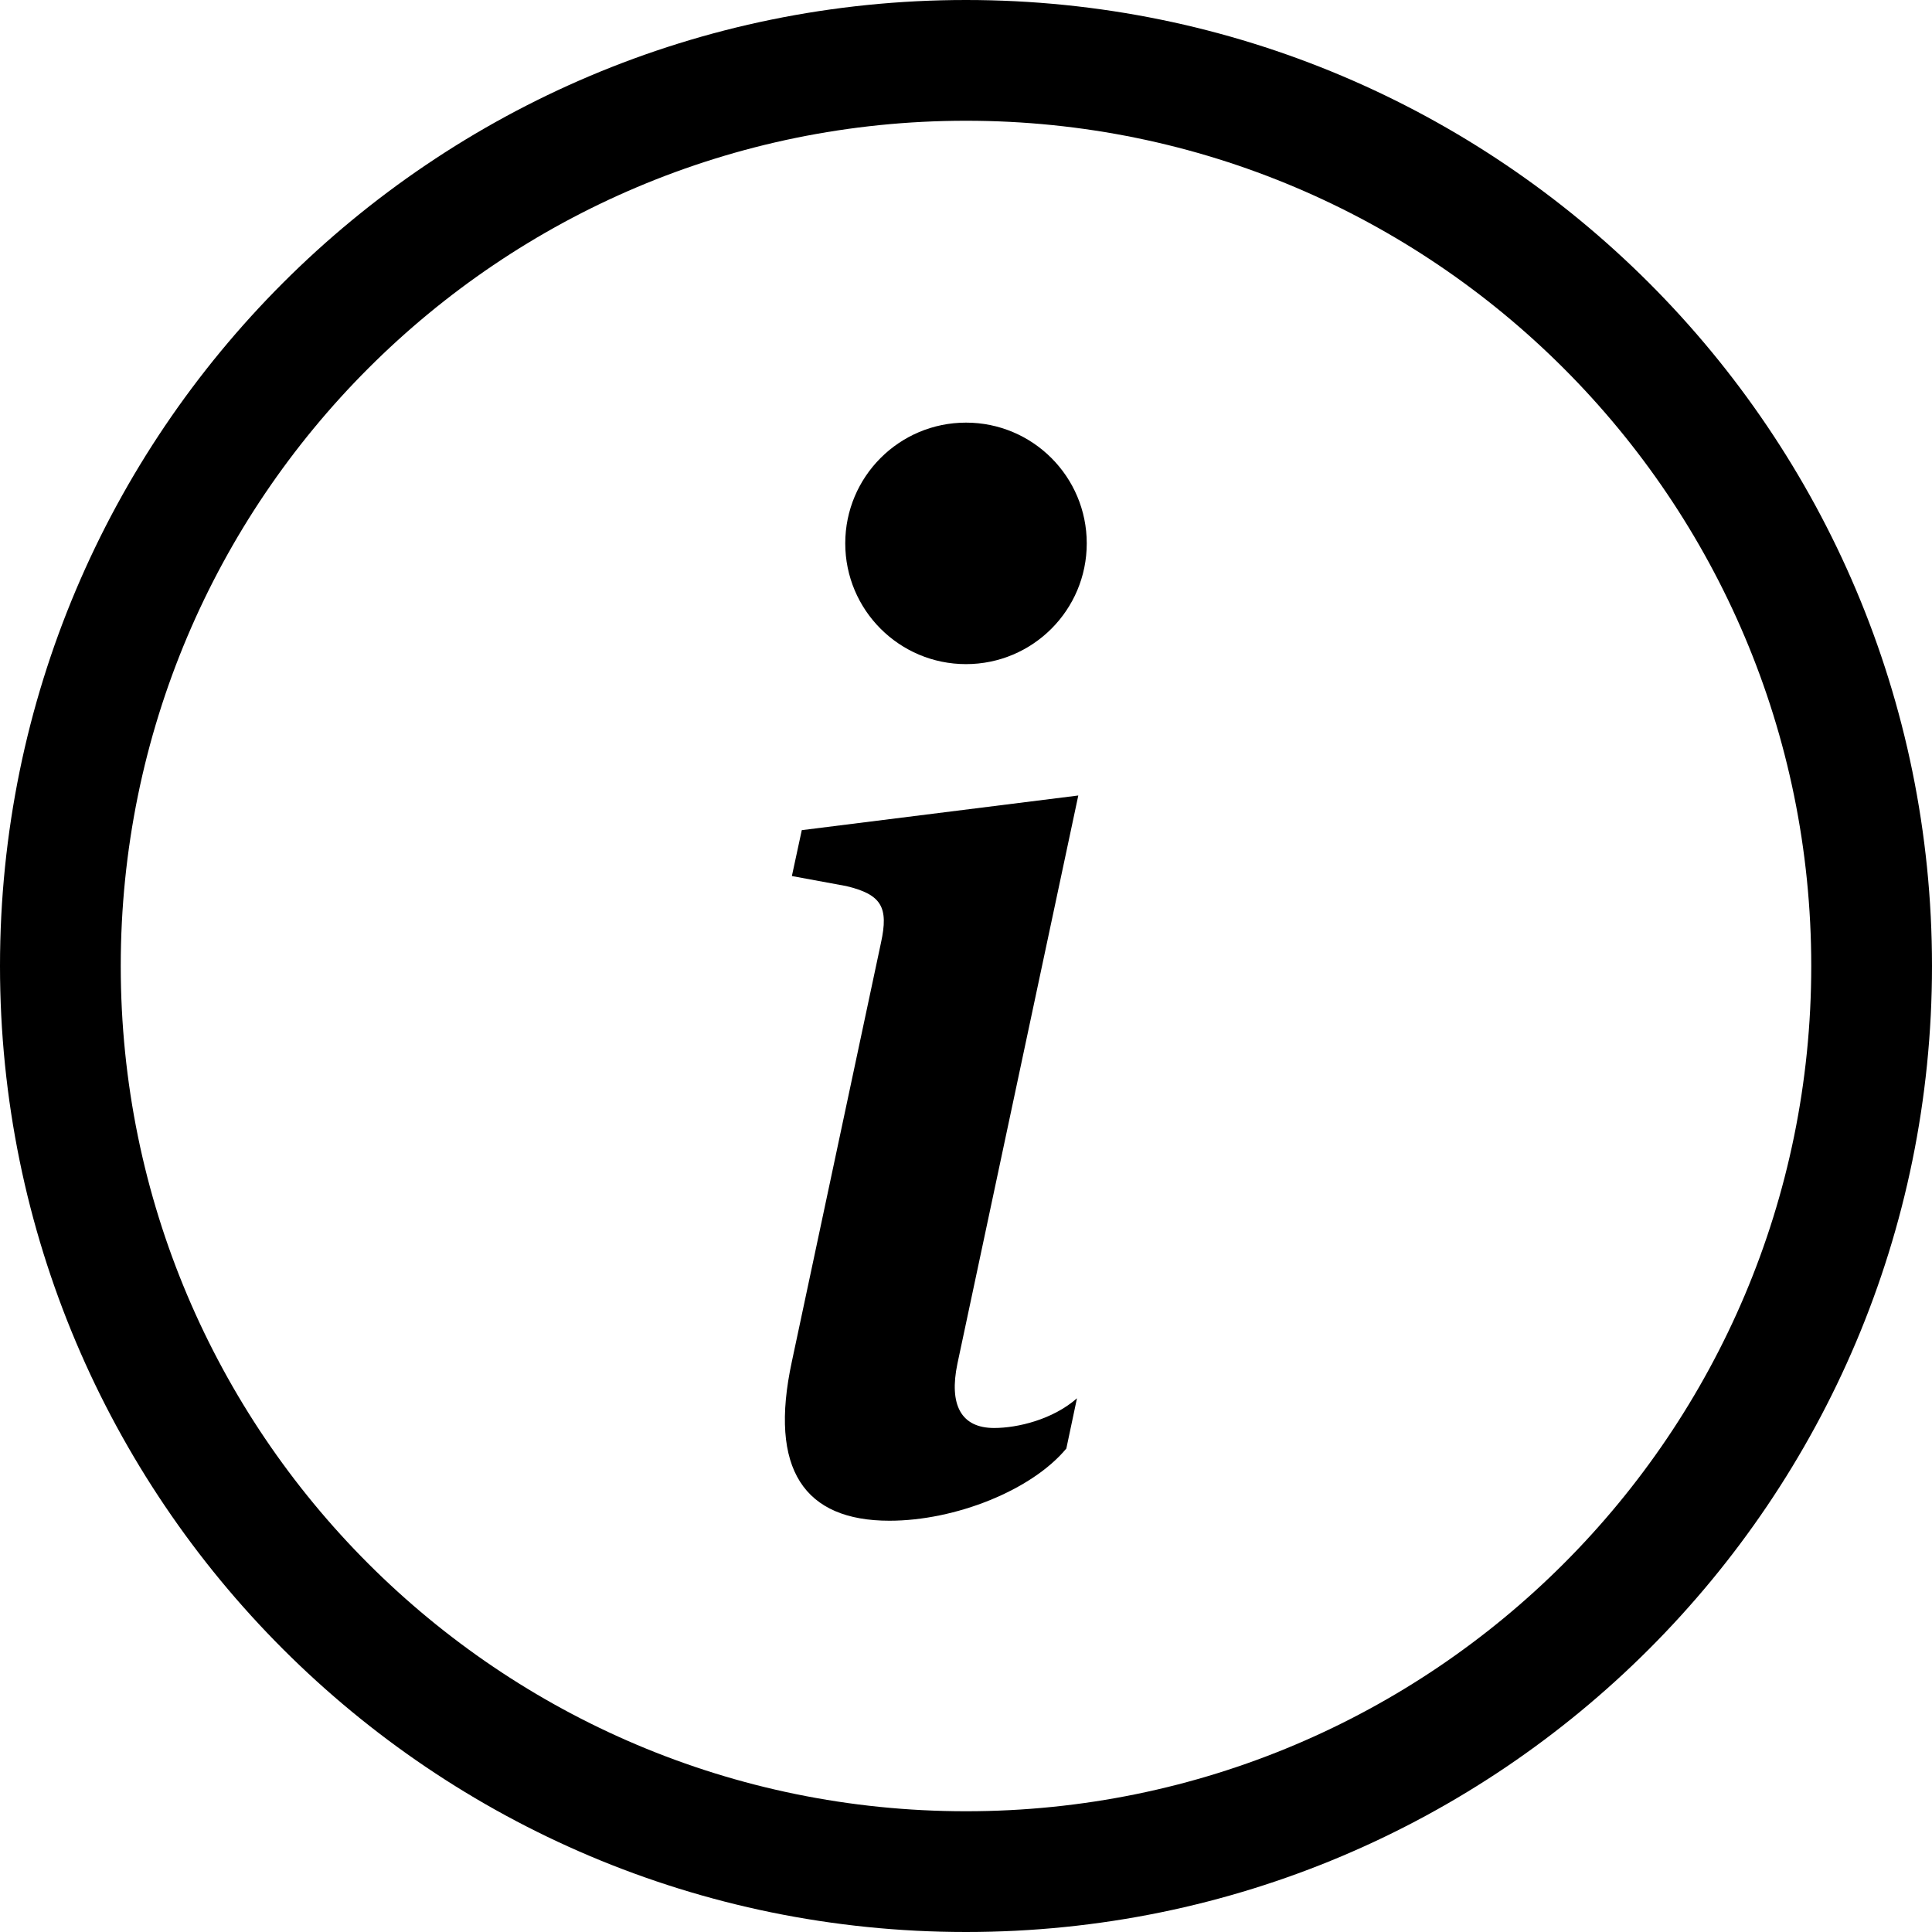
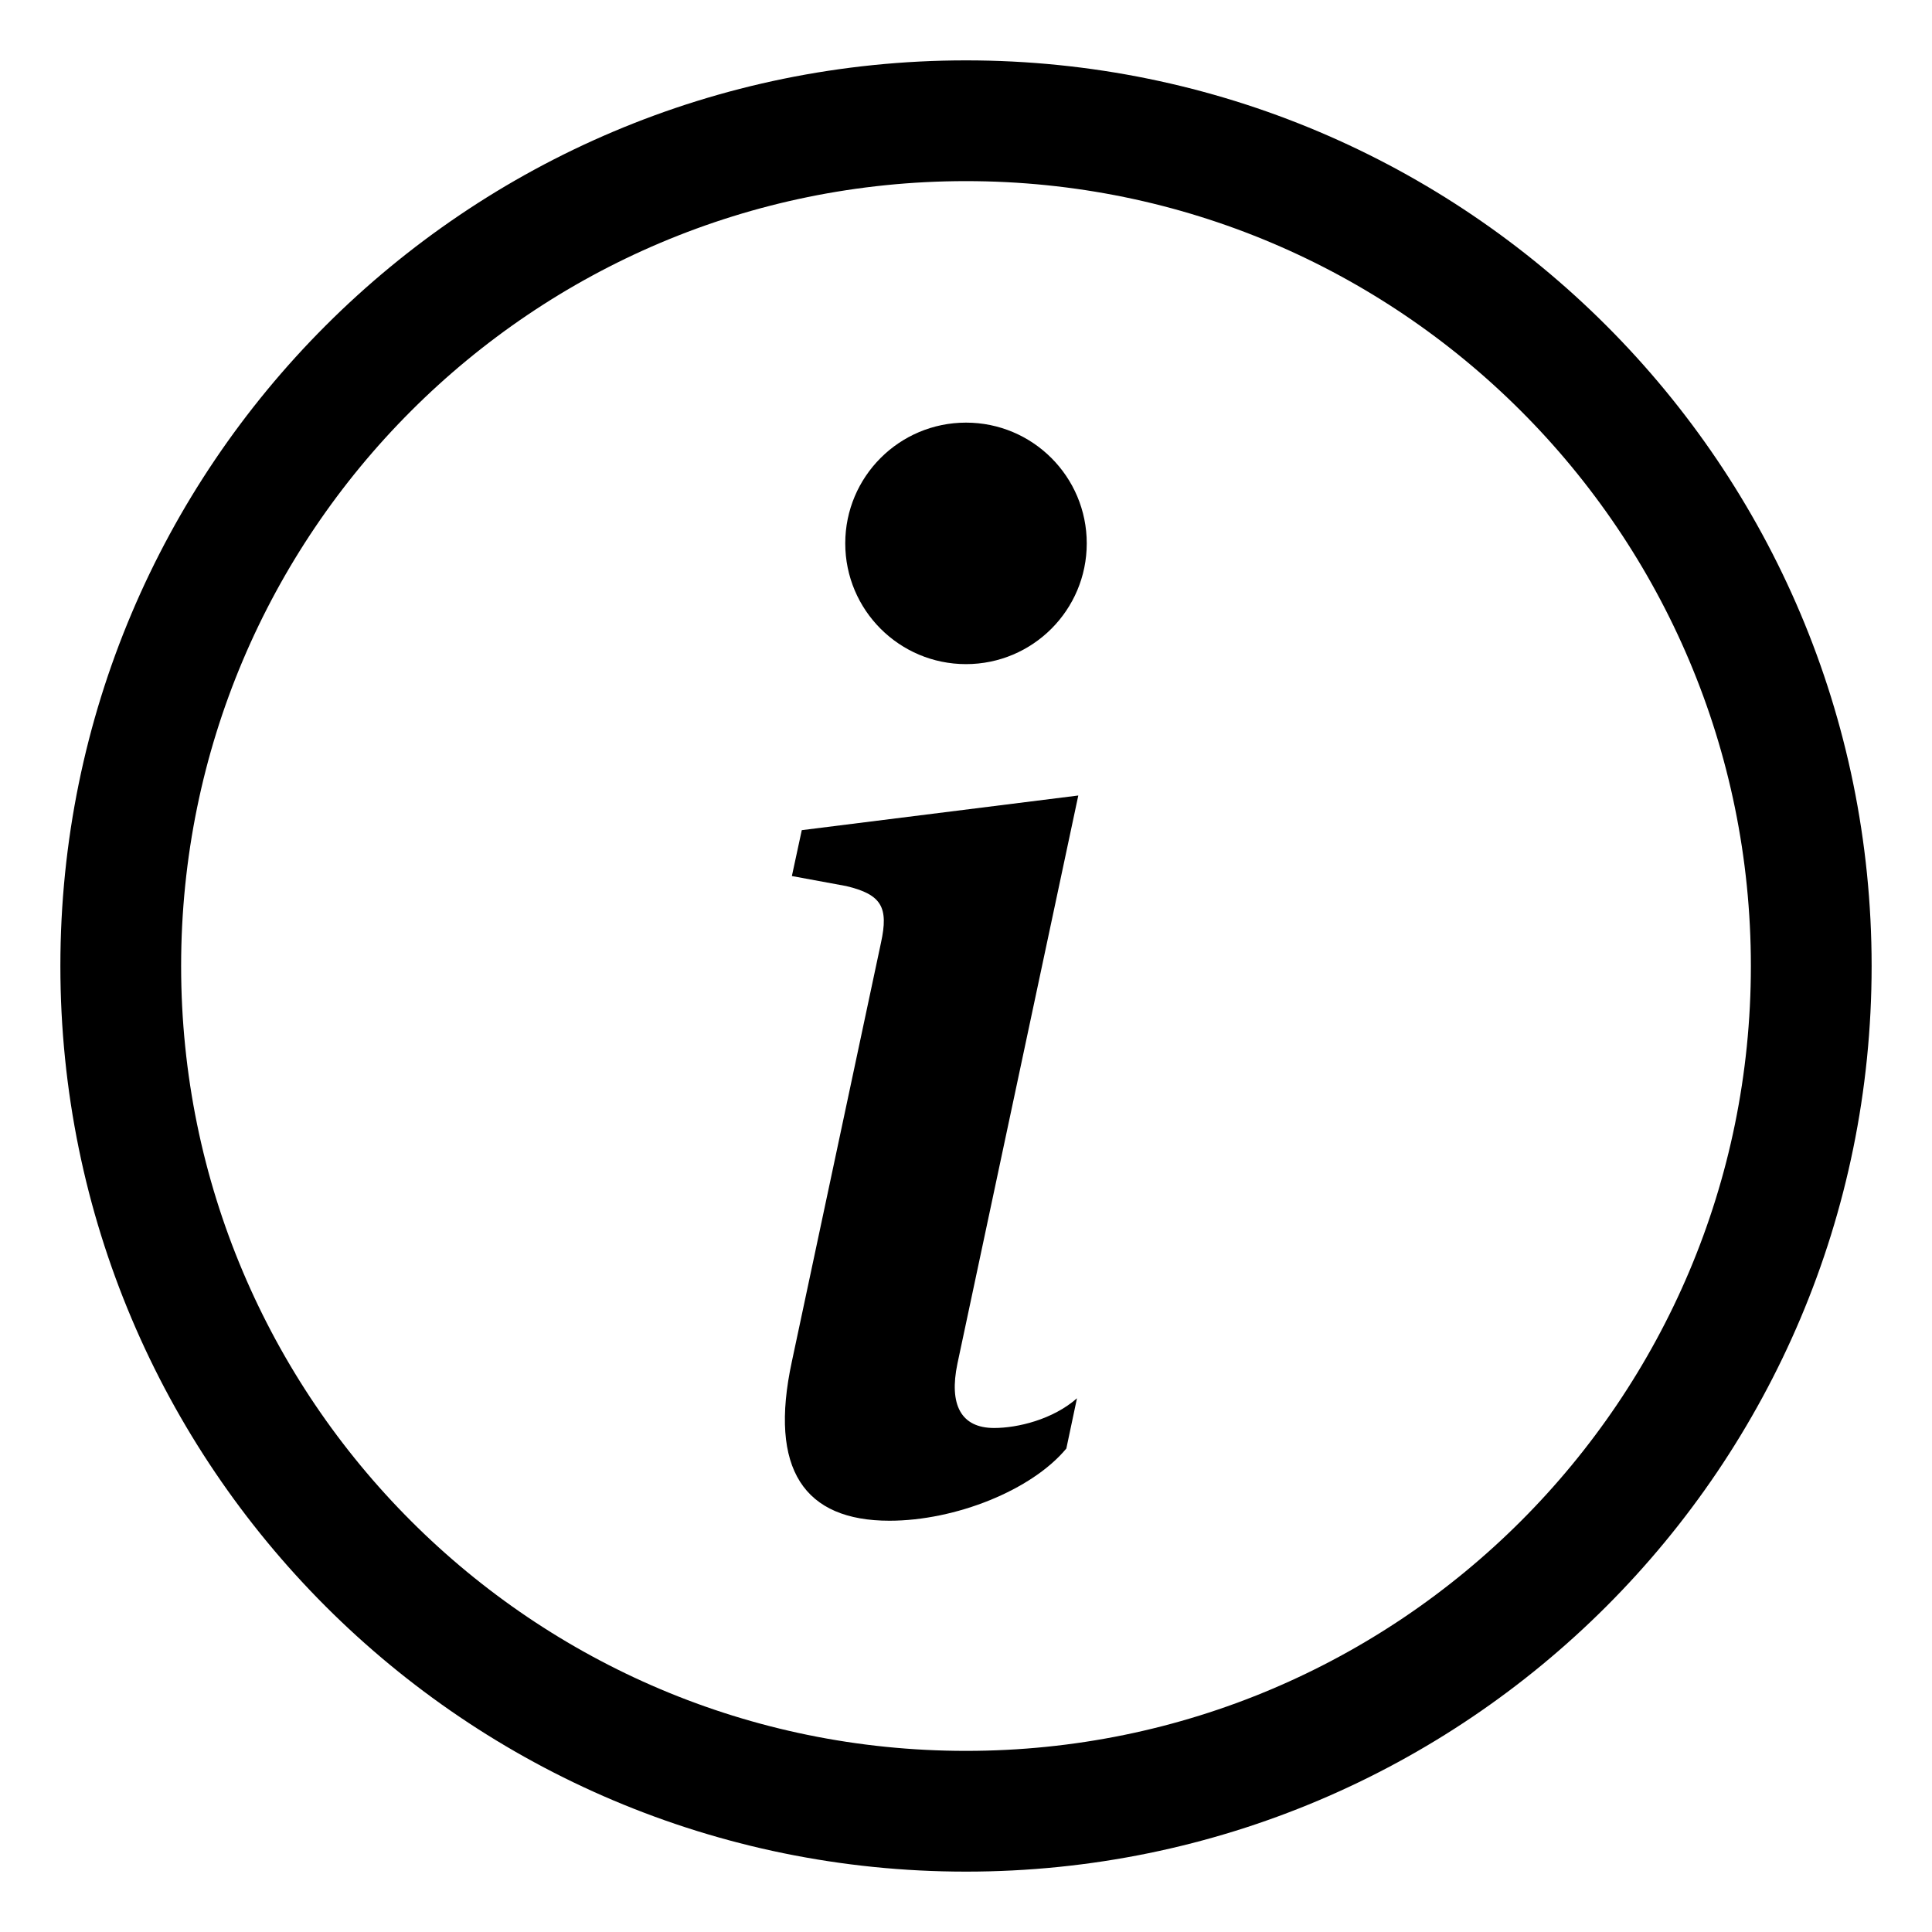
- <svg xmlns="http://www.w3.org/2000/svg" width="16" height="16" viewBox="0 0 16 16" fill="currentColor">
-   <path d="M8 15A7 7 0 1 1 8 1a7 7 0 0 1 0 14zm0 1A8 8 0 1 0 8 0a8 8 0 0 0 0 16z" />
-   <path d="m8.93 6.588-2.29.287-.082.38.45.083c.294.07.352.176.288.469l-.738 3.468c-.194.897.105 1.319.808 1.319.545 0 1.178-.252 1.465-.598l.088-.416c-.2.176-.492.246-.686.246-.275 0-.375-.193-.304-.533L8.93 6.588zM9 4.5a1 1 0 1 1-2 0 1 1 0 0 1 2 0z" />
+ <svg xmlns="http://www.w3.org/2000/svg" width="16" height="16" viewBox="0 0 16 16">
+   <circle cx="8" cy="8" r="7" fill="none" stroke="currentColor" stroke-width="1" />
+   <path fill="currentColor" d="m8.93 6.588-2.29.287-.082.38.45.083c.294.07.352.176.288.469l-.738 3.468c-.194.897.105 1.319.808 1.319.545 0 1.178-.252 1.465-.598l.088-.416c-.2.176-.492.246-.686.246-.275 0-.375-.193-.304-.533L8.93 6.588zM9 4.5a1 1 0 1 1-2 0 1 1 0 0 1 2 0z" />
</svg>
